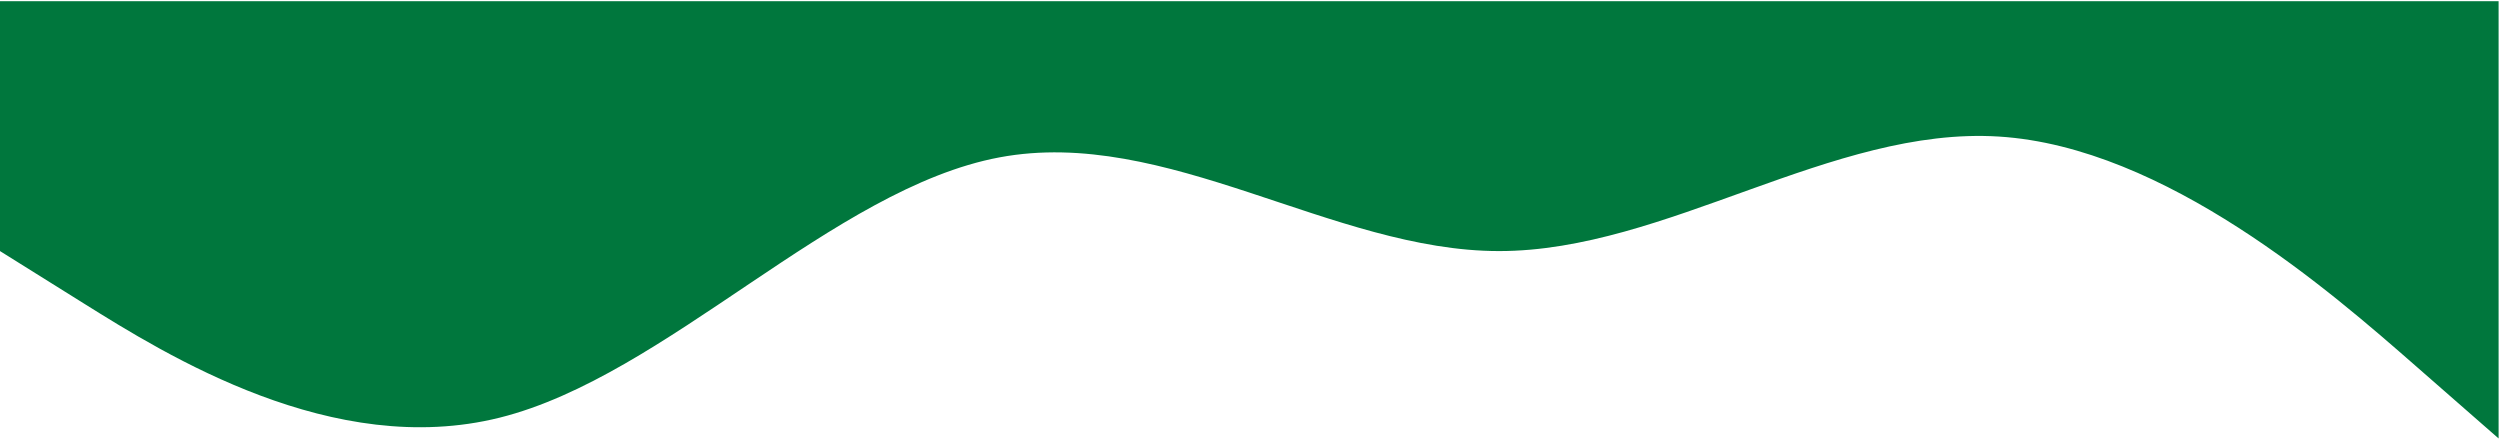
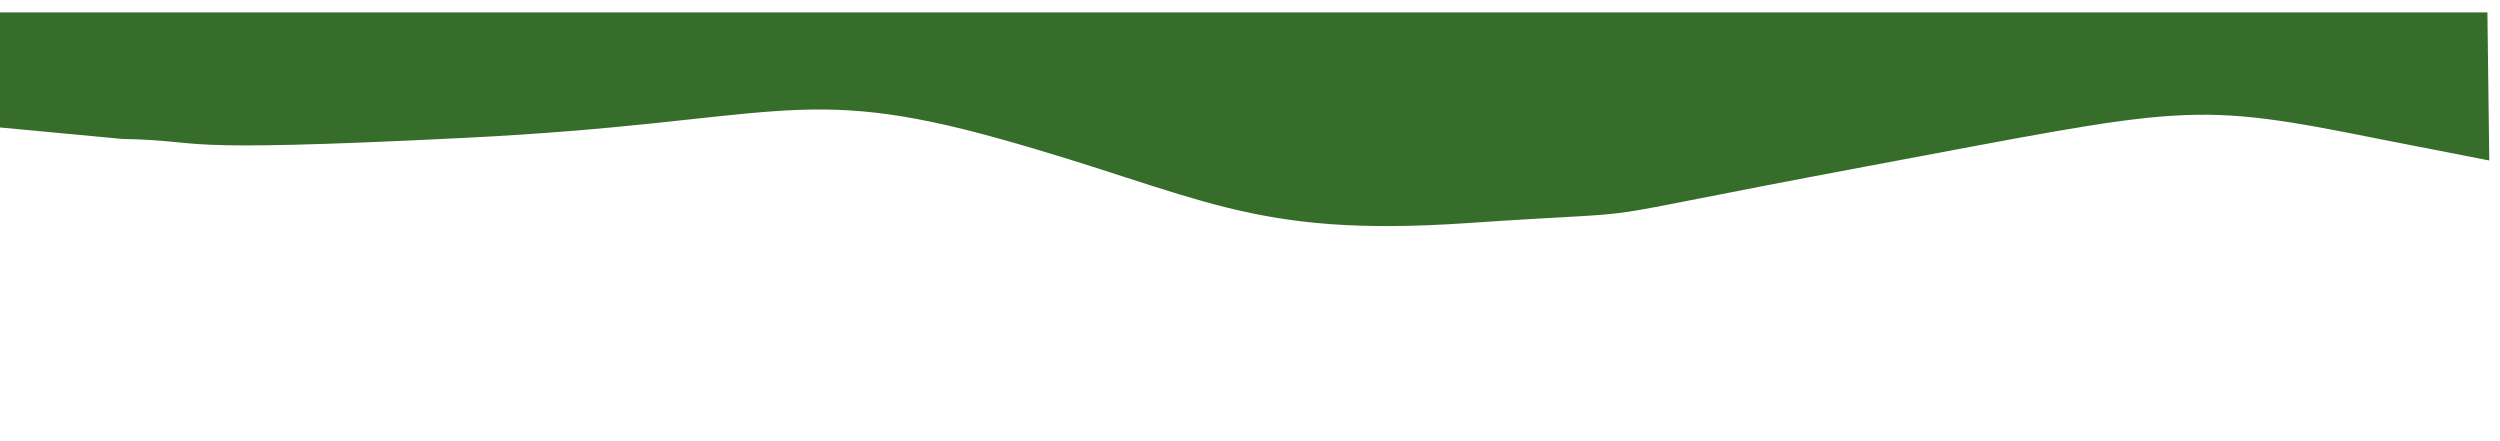
- <svg xmlns="http://www.w3.org/2000/svg" width="1340" height="236" viewBox="0 0 1340 236" fill="none">
-   <path fill-rule="evenodd" clip-rule="evenodd" d="M0 134.575L44.642 162.476C89.283 190.377 178.566 246.179 267.849 223.858C357.132 201.537 446.415 101.094 535.699 84.353C624.982 67.612 714.265 134.575 803.548 134.575C892.831 134.575 982.114 67.612 1071.4 73.193C1160.68 78.773 1249.96 156.896 1294.6 195.957L1339.25 235.018V0.65H1294.6C1249.96 0.65 1160.68 0.65 1071.4 0.65C982.114 0.65 892.831 0.65 803.548 0.65C714.265 0.65 624.982 0.65 535.699 0.65C446.415 0.65 357.132 0.65 267.849 0.65C178.566 0.65 89.283 0.65 44.642 0.65H0V134.575Z" fill="#00773d" />
+ <svg xmlns="http://www.w3.org/2000/svg" width="1340" height="236" fill="none">
+   <g>
+     <path id="svg_1" fill="#376d2b" d="m-8,67.575l73.641,6.901c48.642,0.901 17.924,7.703 184.208,-0.618c166.283,-8.321 177.567,-29.764 285.85,0.495c108.283,30.259 133.566,53.222 250.849,45.222c117.283,-8 40.572,2.038 213.852,-30.382c173.28,-32.42 172.56,-35.297 277.2,-14.236l56.65,11.061l-1,-79.368l-44.65,0c-44.64,0 -133.92,0 -223.2,0c-89.286,0 -178.569,0 -267.852,0c-89.283,0 -178.566,0 -267.849,0c-89.284,0 -178.567,0 -267.85,0c-89.283,0 -178.566,0 -223.208,0l-44.642,0l-2,60.925z" clip-rule="evenodd" fill-rule="evenodd" />
+   </g>
</svg>
